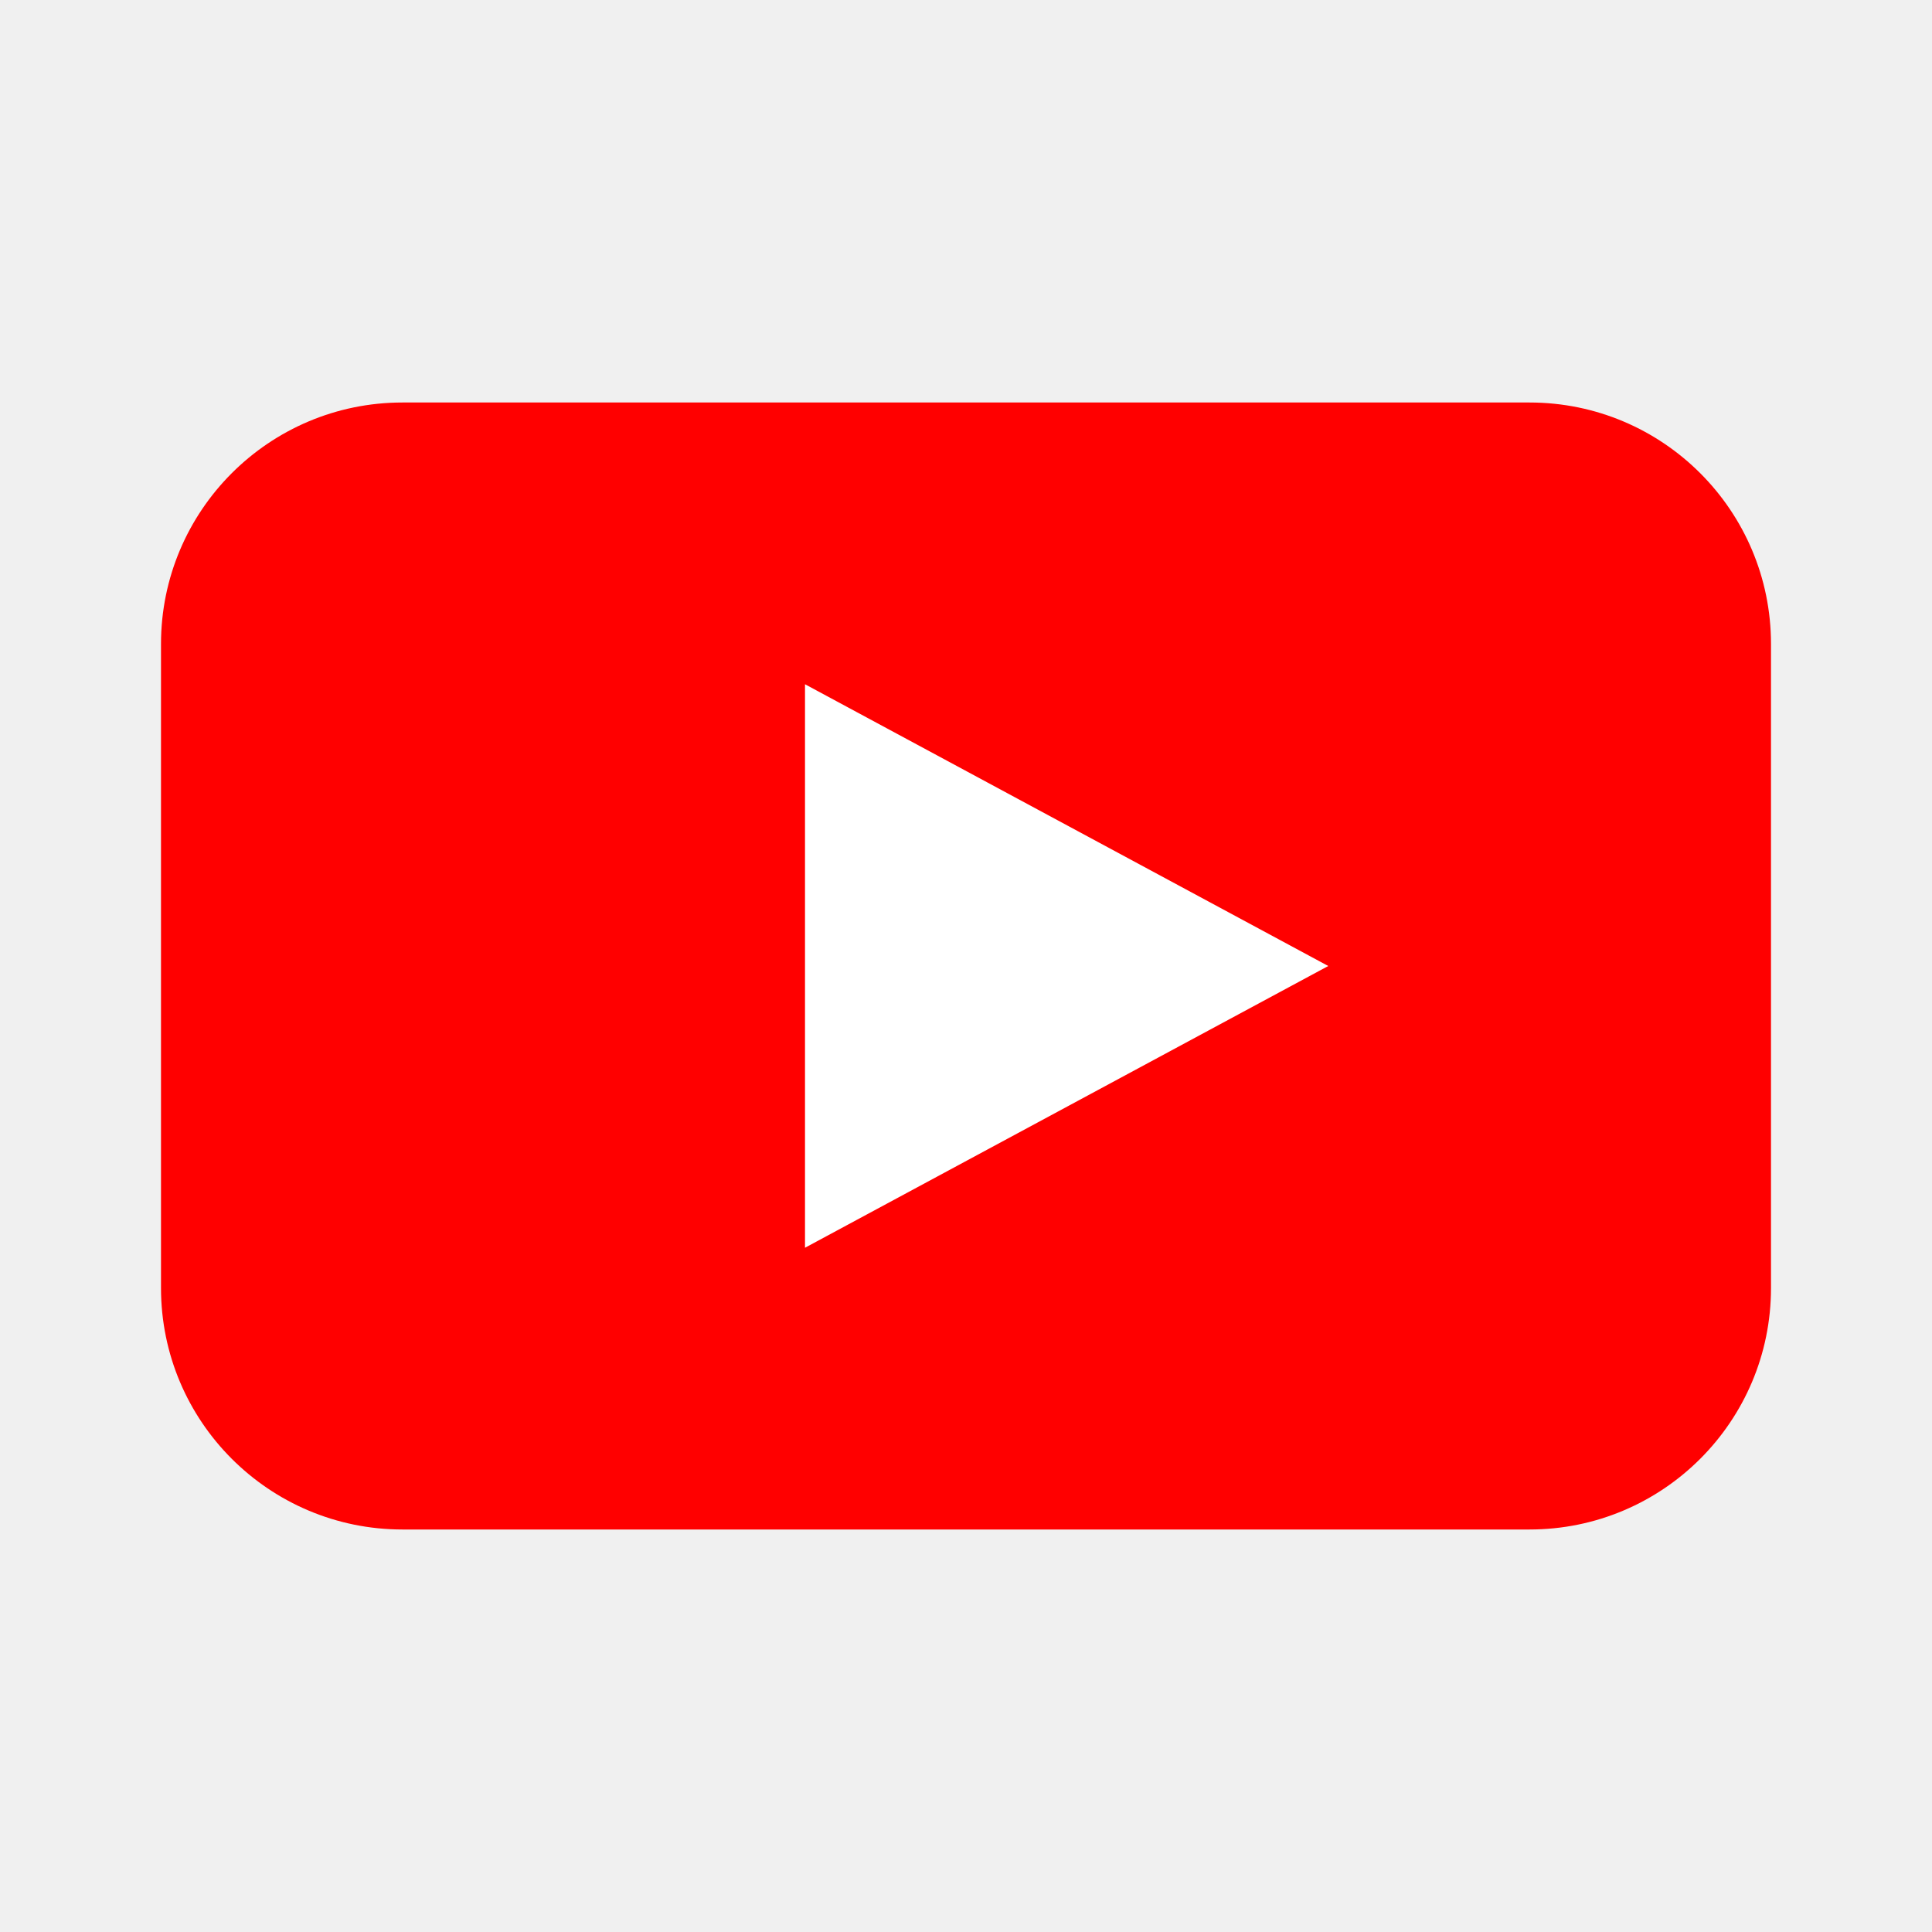
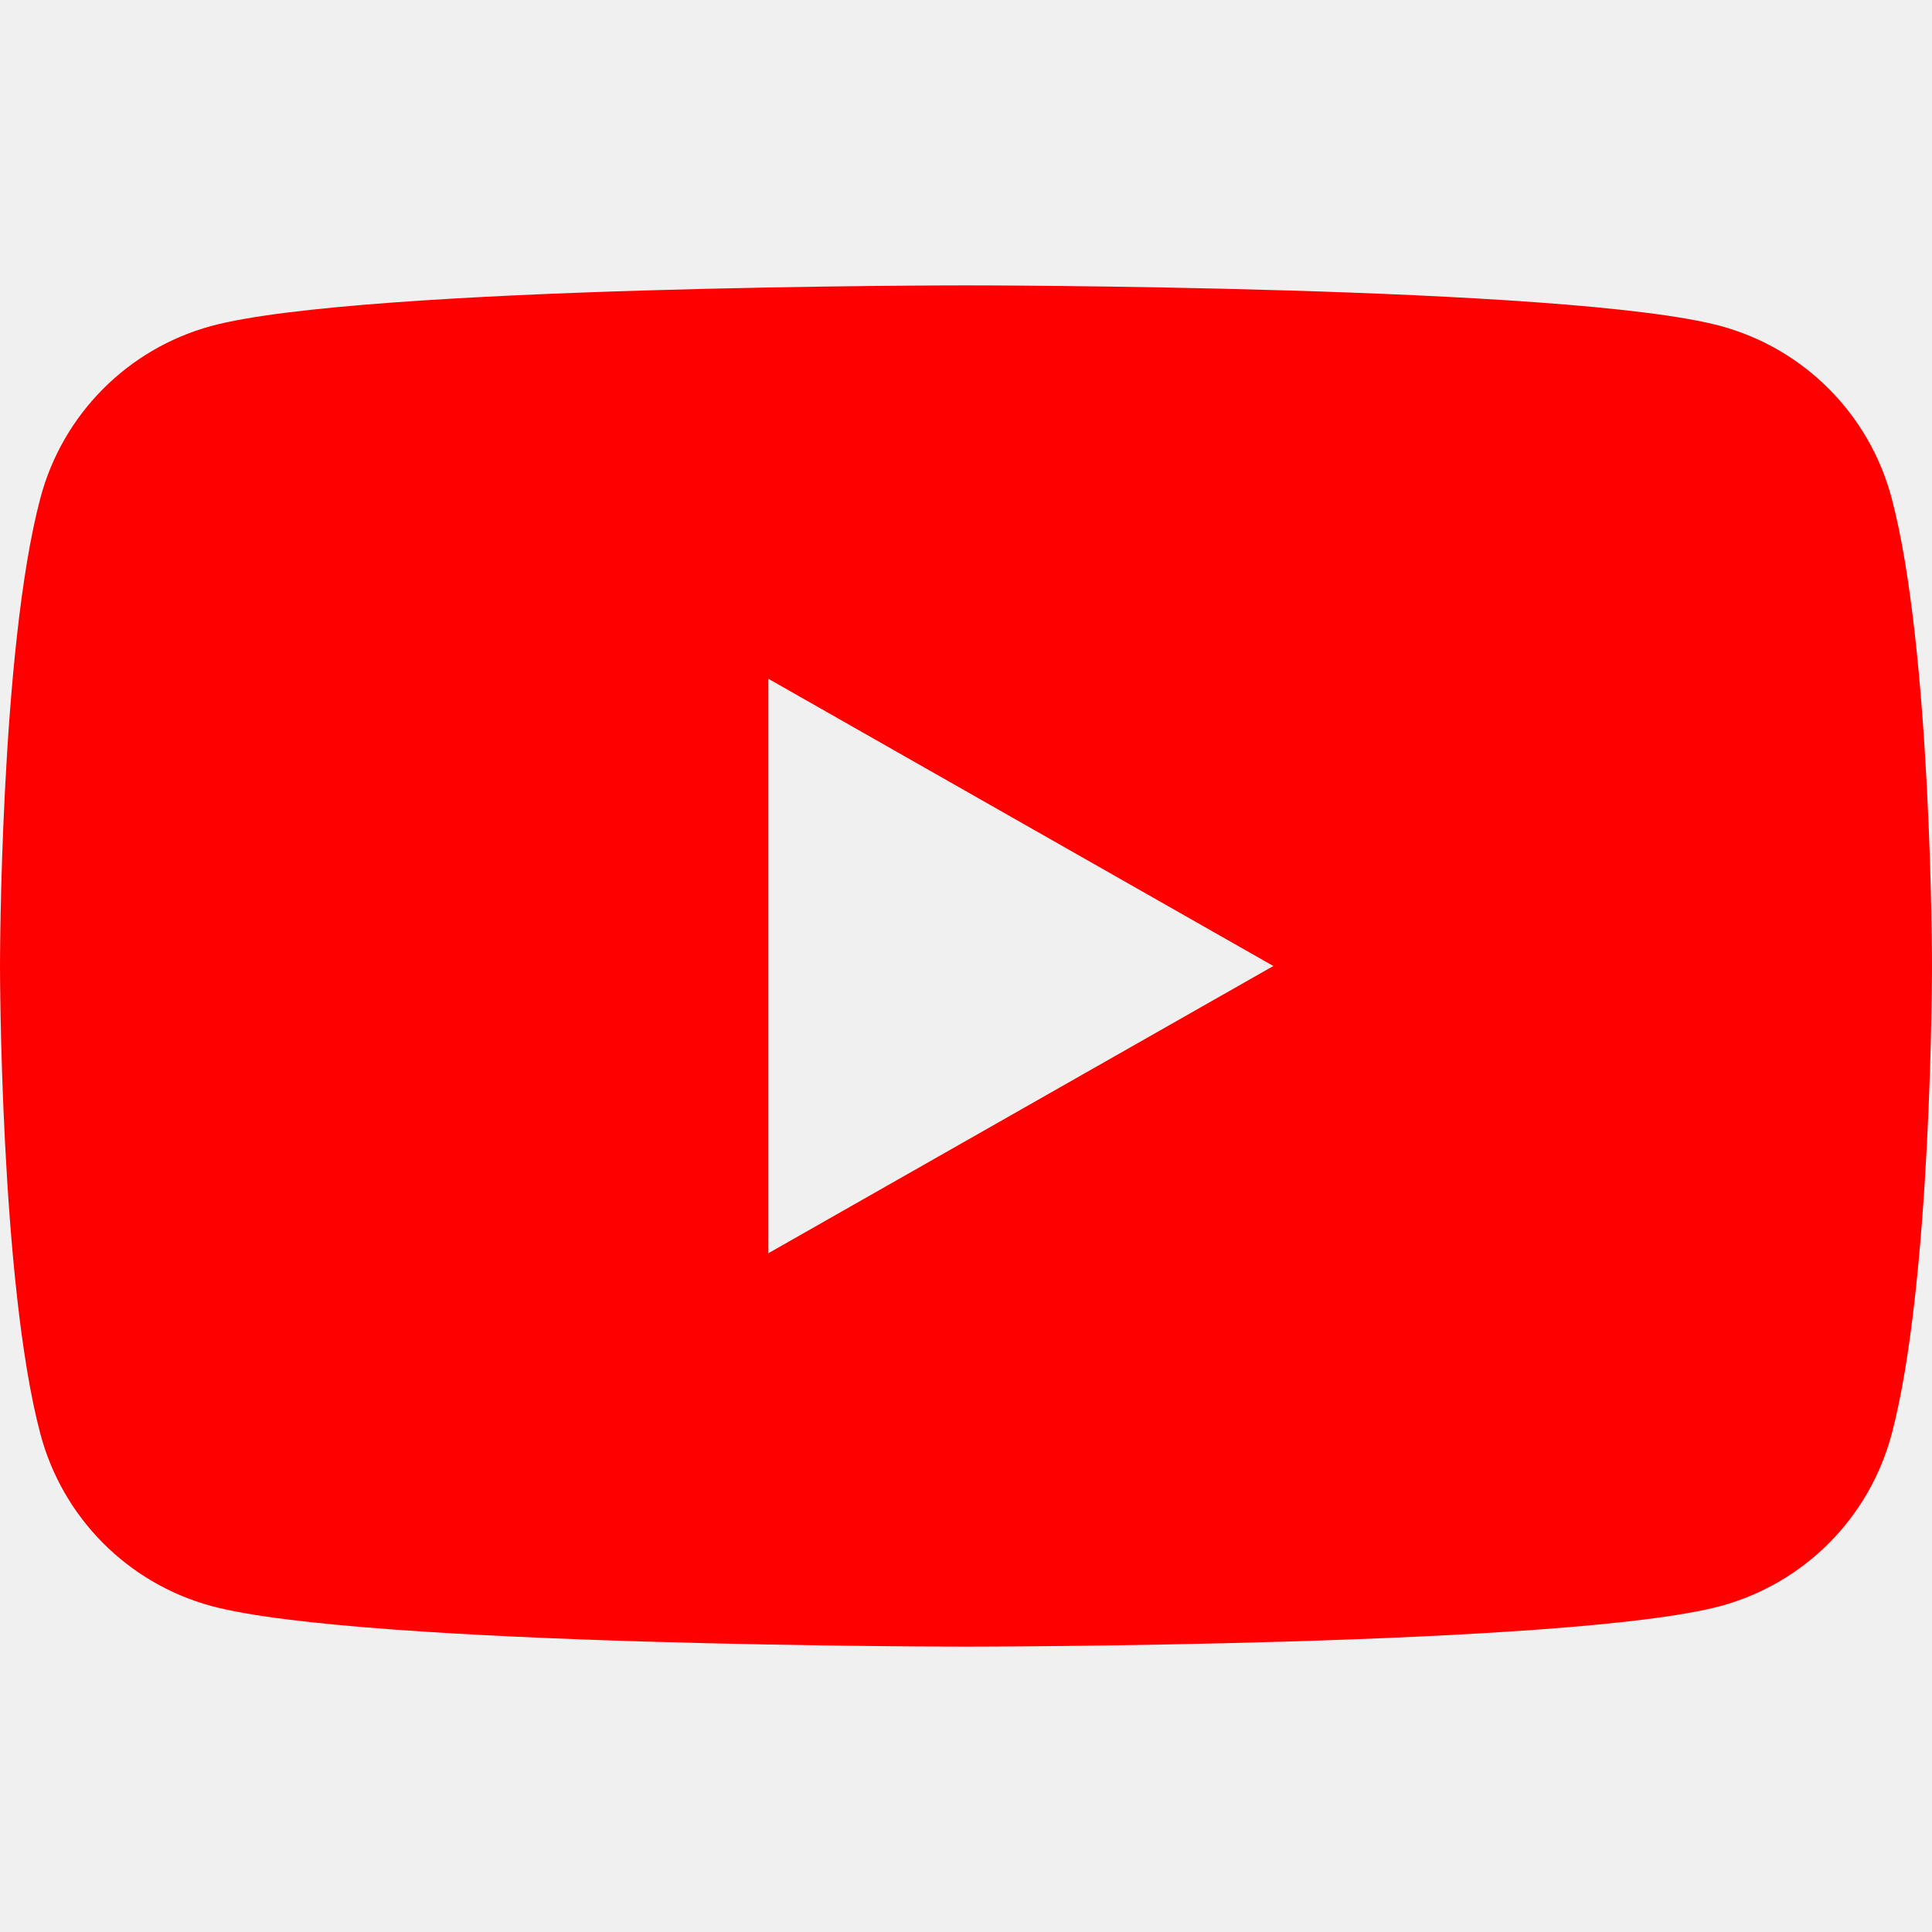
- <svg xmlns="http://www.w3.org/2000/svg" viewBox="0 0 24 24" fill="none">
-   <rect x="2" y="5" width="20" height="14" rx="3" fill="#FF0000" />
-   <polygon points="10,8.5 10,15.5 16.5,12" fill="#fff" />
+ <svg xmlns="http://www.w3.org/2000/svg" viewBox="0 0 24 24" fill="#FF0000">
+   <path d="M23.498 6.186a3.016 3.016 0 0 0-2.122-2.136C19.505 3.545 12 3.545 12 3.545s-7.505 0-9.377.505A3.017 3.017 0 0 0 .502 6.186C0 8.07 0 12 0 12s0 3.93.502 5.814a3.016 3.016 0 0 0 2.122 2.136c1.871.505 9.376.505 9.376.505s7.505 0 9.377-.505a3.015 3.015 0 0 0 2.122-2.136C24 15.93 24 12 24 12s0-3.93-.502-5.814zM9.545 15.568V8.432L15.818 12l-6.273 3.568z" />
</svg>
